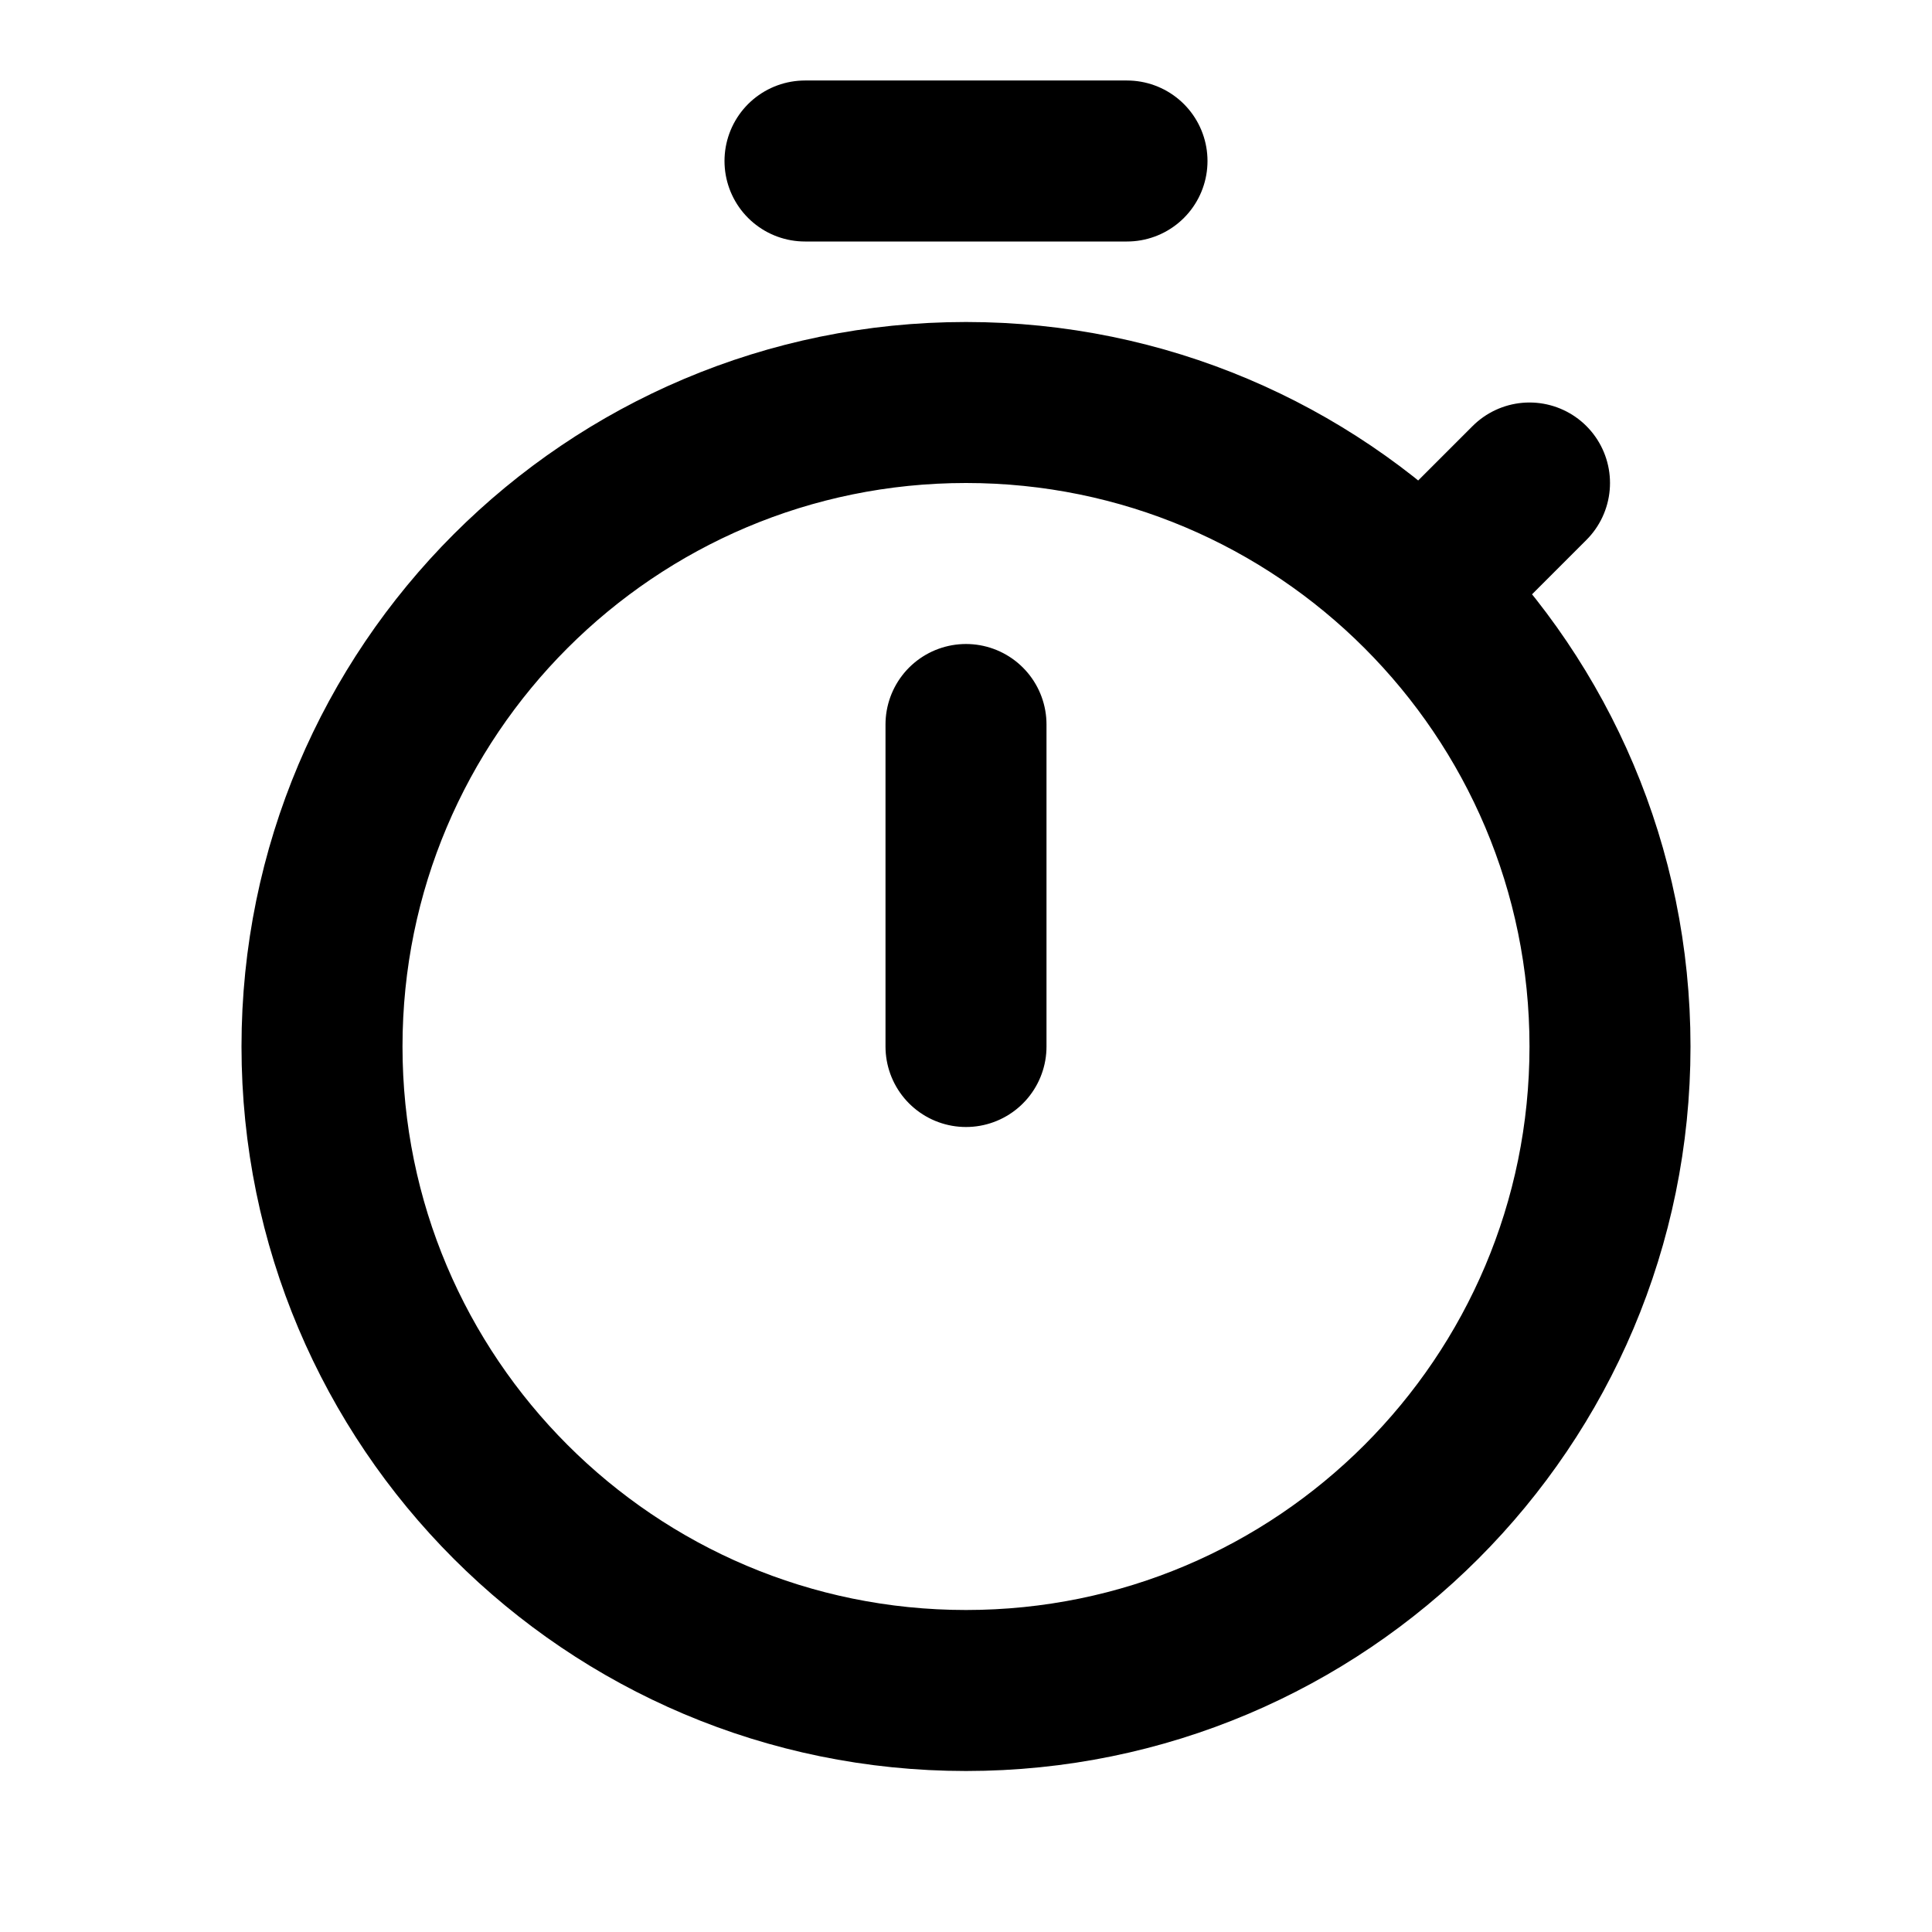
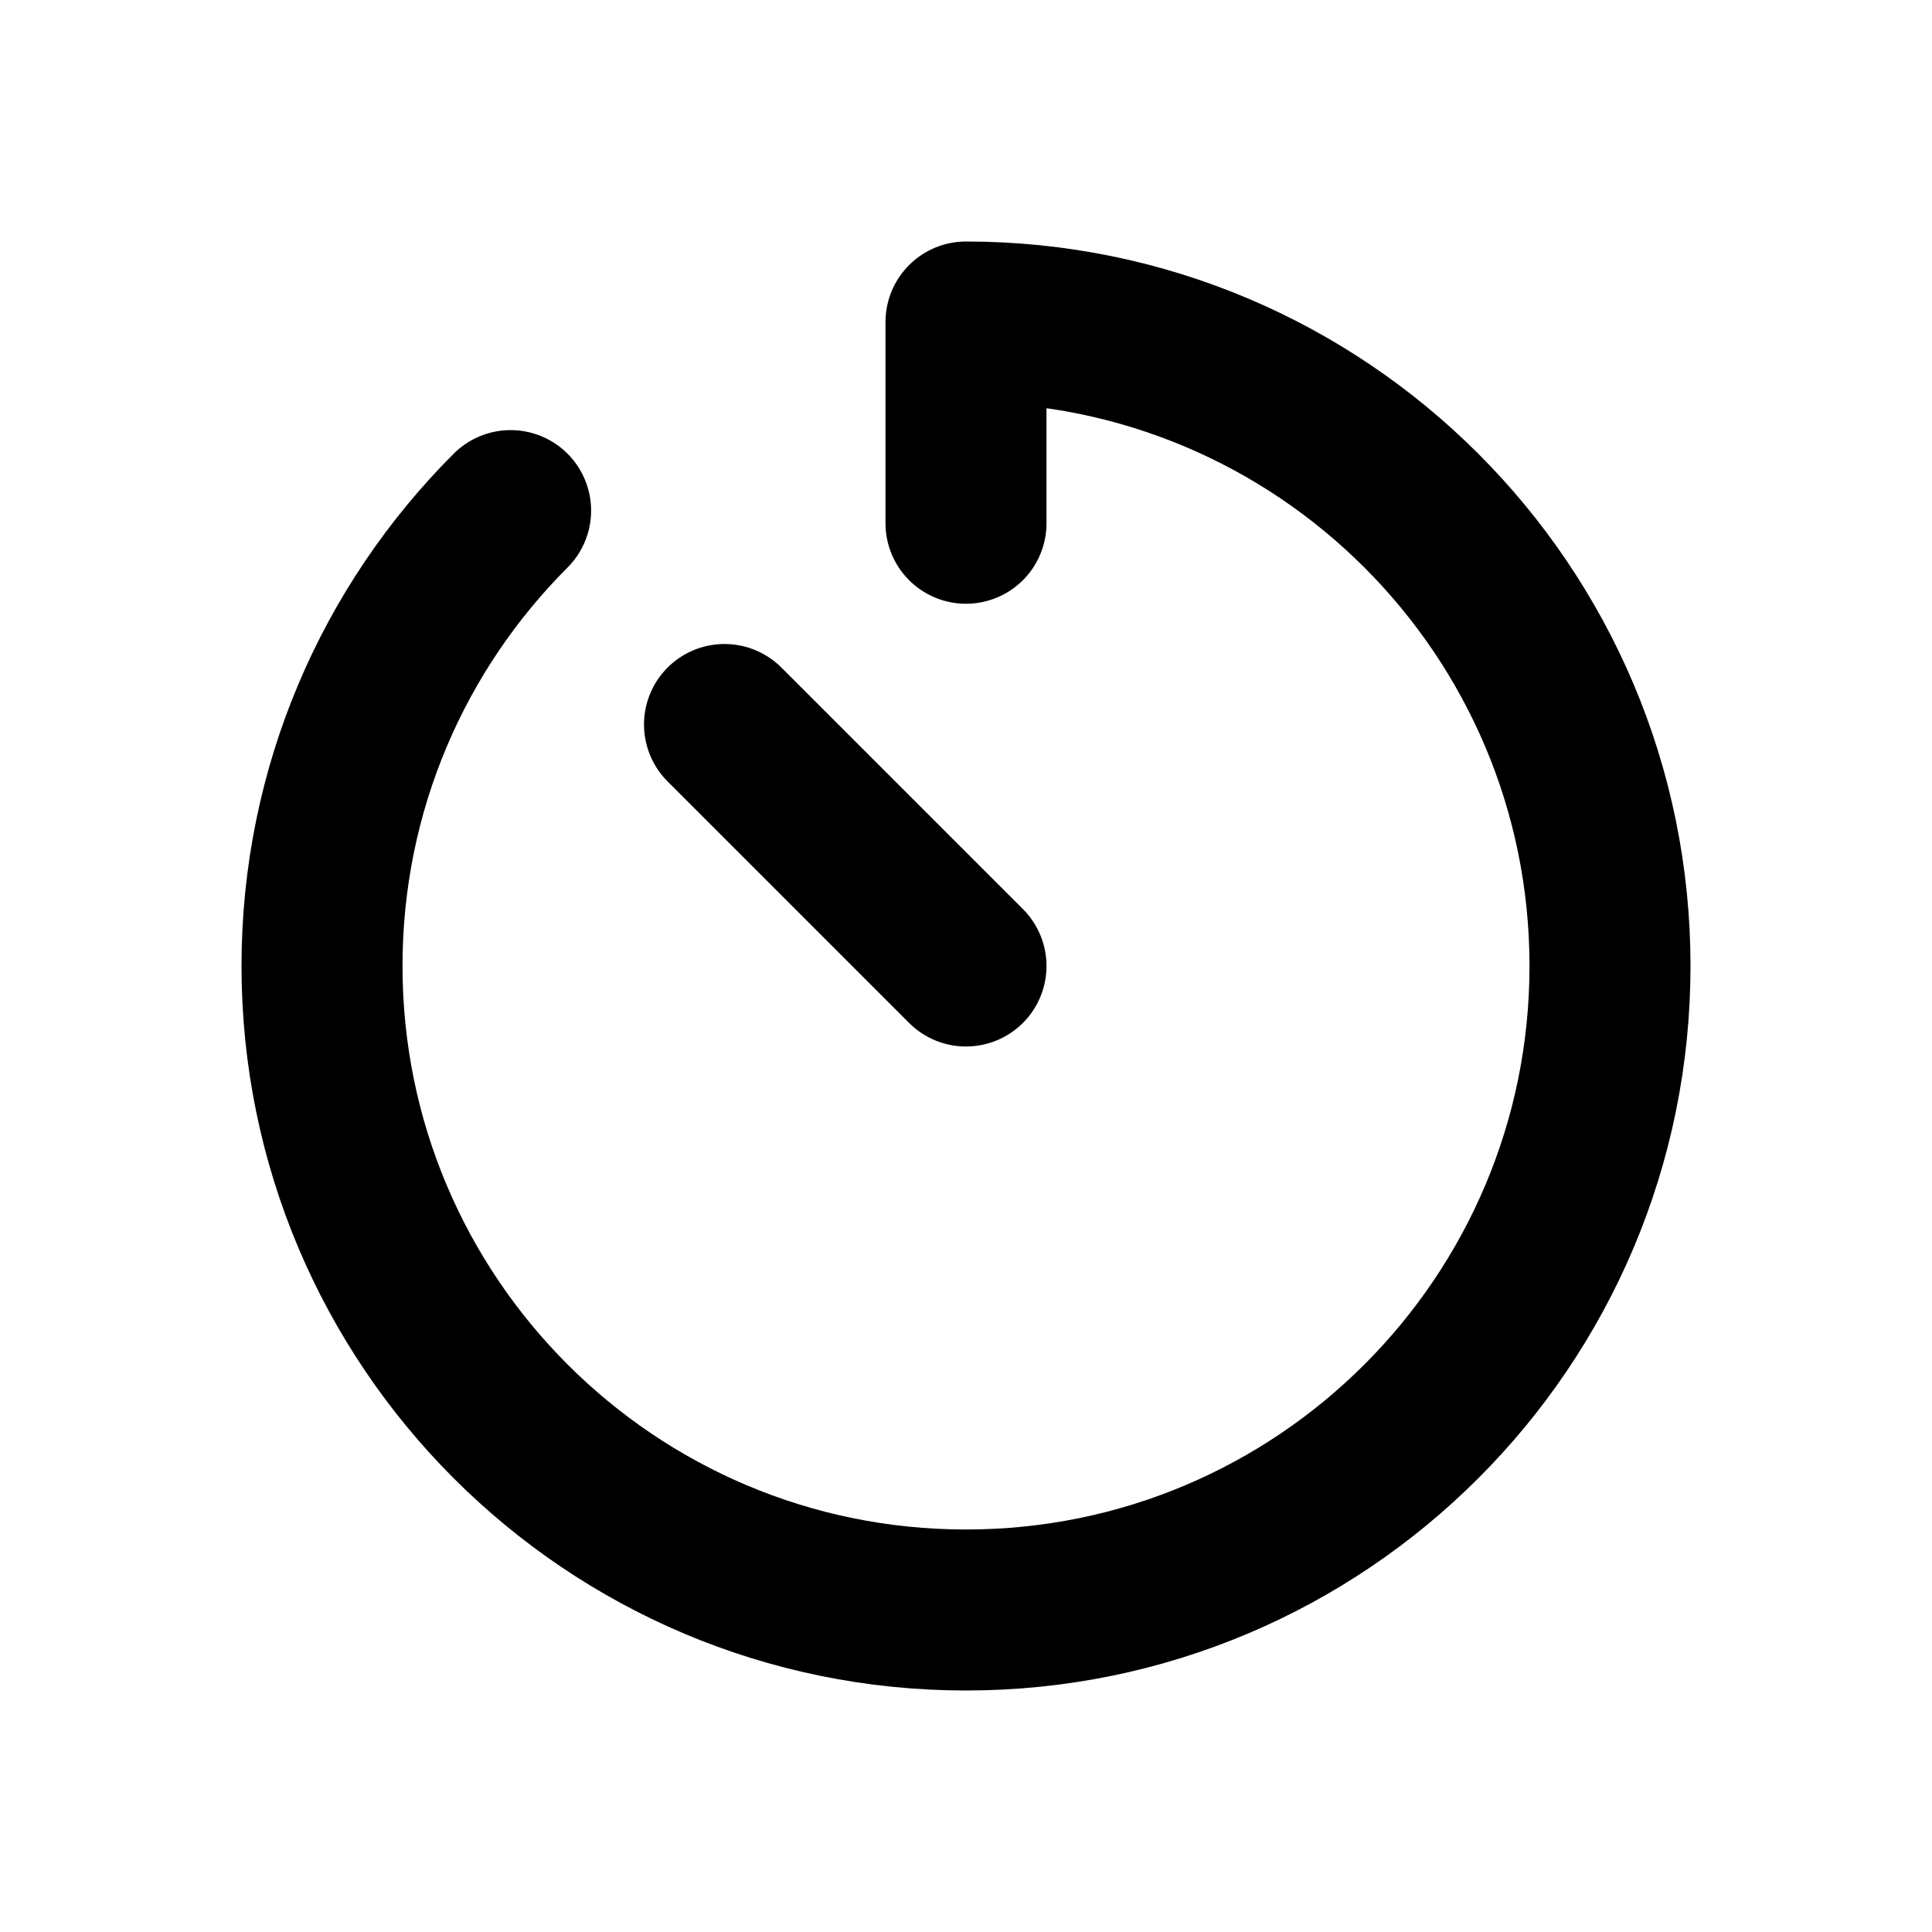
<svg xmlns="http://www.w3.org/2000/svg" width="24" height="24" viewBox="0 0 24 24" fill="none">
-   <path d="M12 9V13M10 2H14M17.657 7.343L19 6M12 21C16.418 21 20 17.418 20 13C20 8.582 16.418 5 12 5C7.582 5 4 8.582 4 13C4 17.418 7.582 21 12 21Z" stroke="black" stroke-width="2" stroke-linecap="round" stroke-linejoin="round" />
+   <path d="M12 6.5V4C16.418 4 20 7.582 20 12C20 16.418 16.418 20 12 20C7.582 20 4 16.418 4 12C4 9.791 4.895 7.791 6.343 6.343M12 12L9 9" stroke="black" stroke-width="2" stroke-linecap="round" stroke-linejoin="round" />
</svg>
